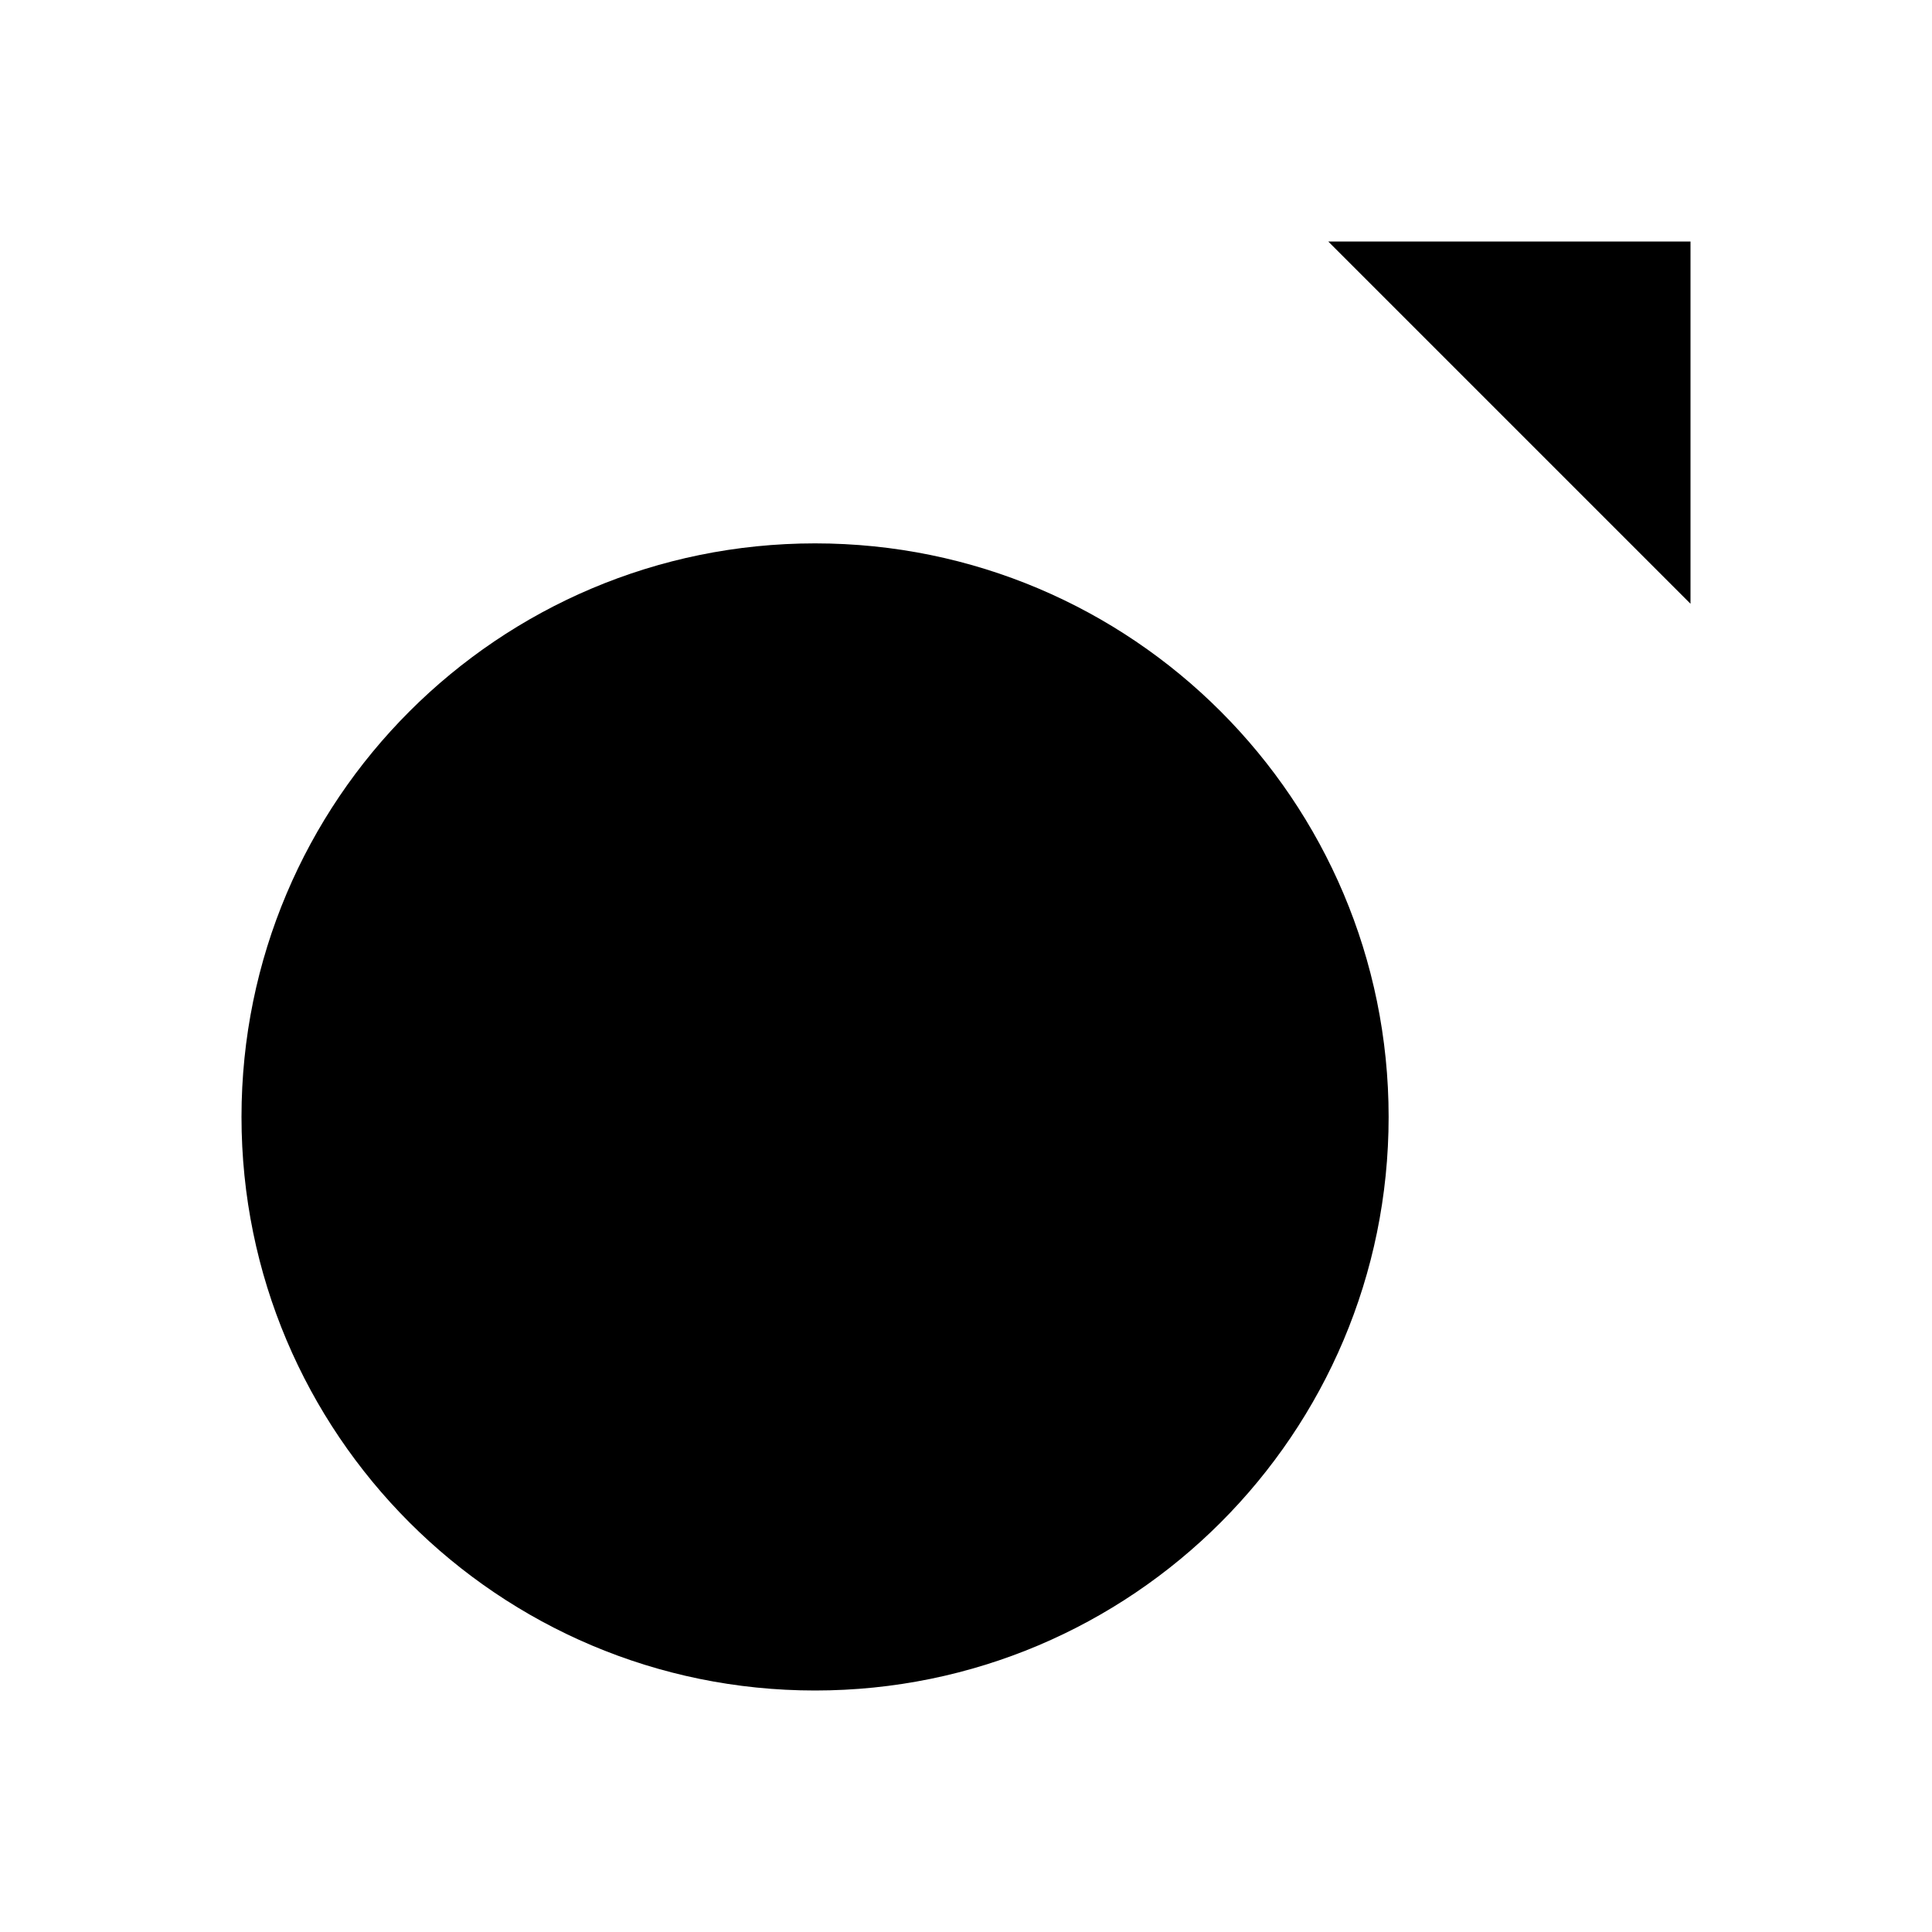
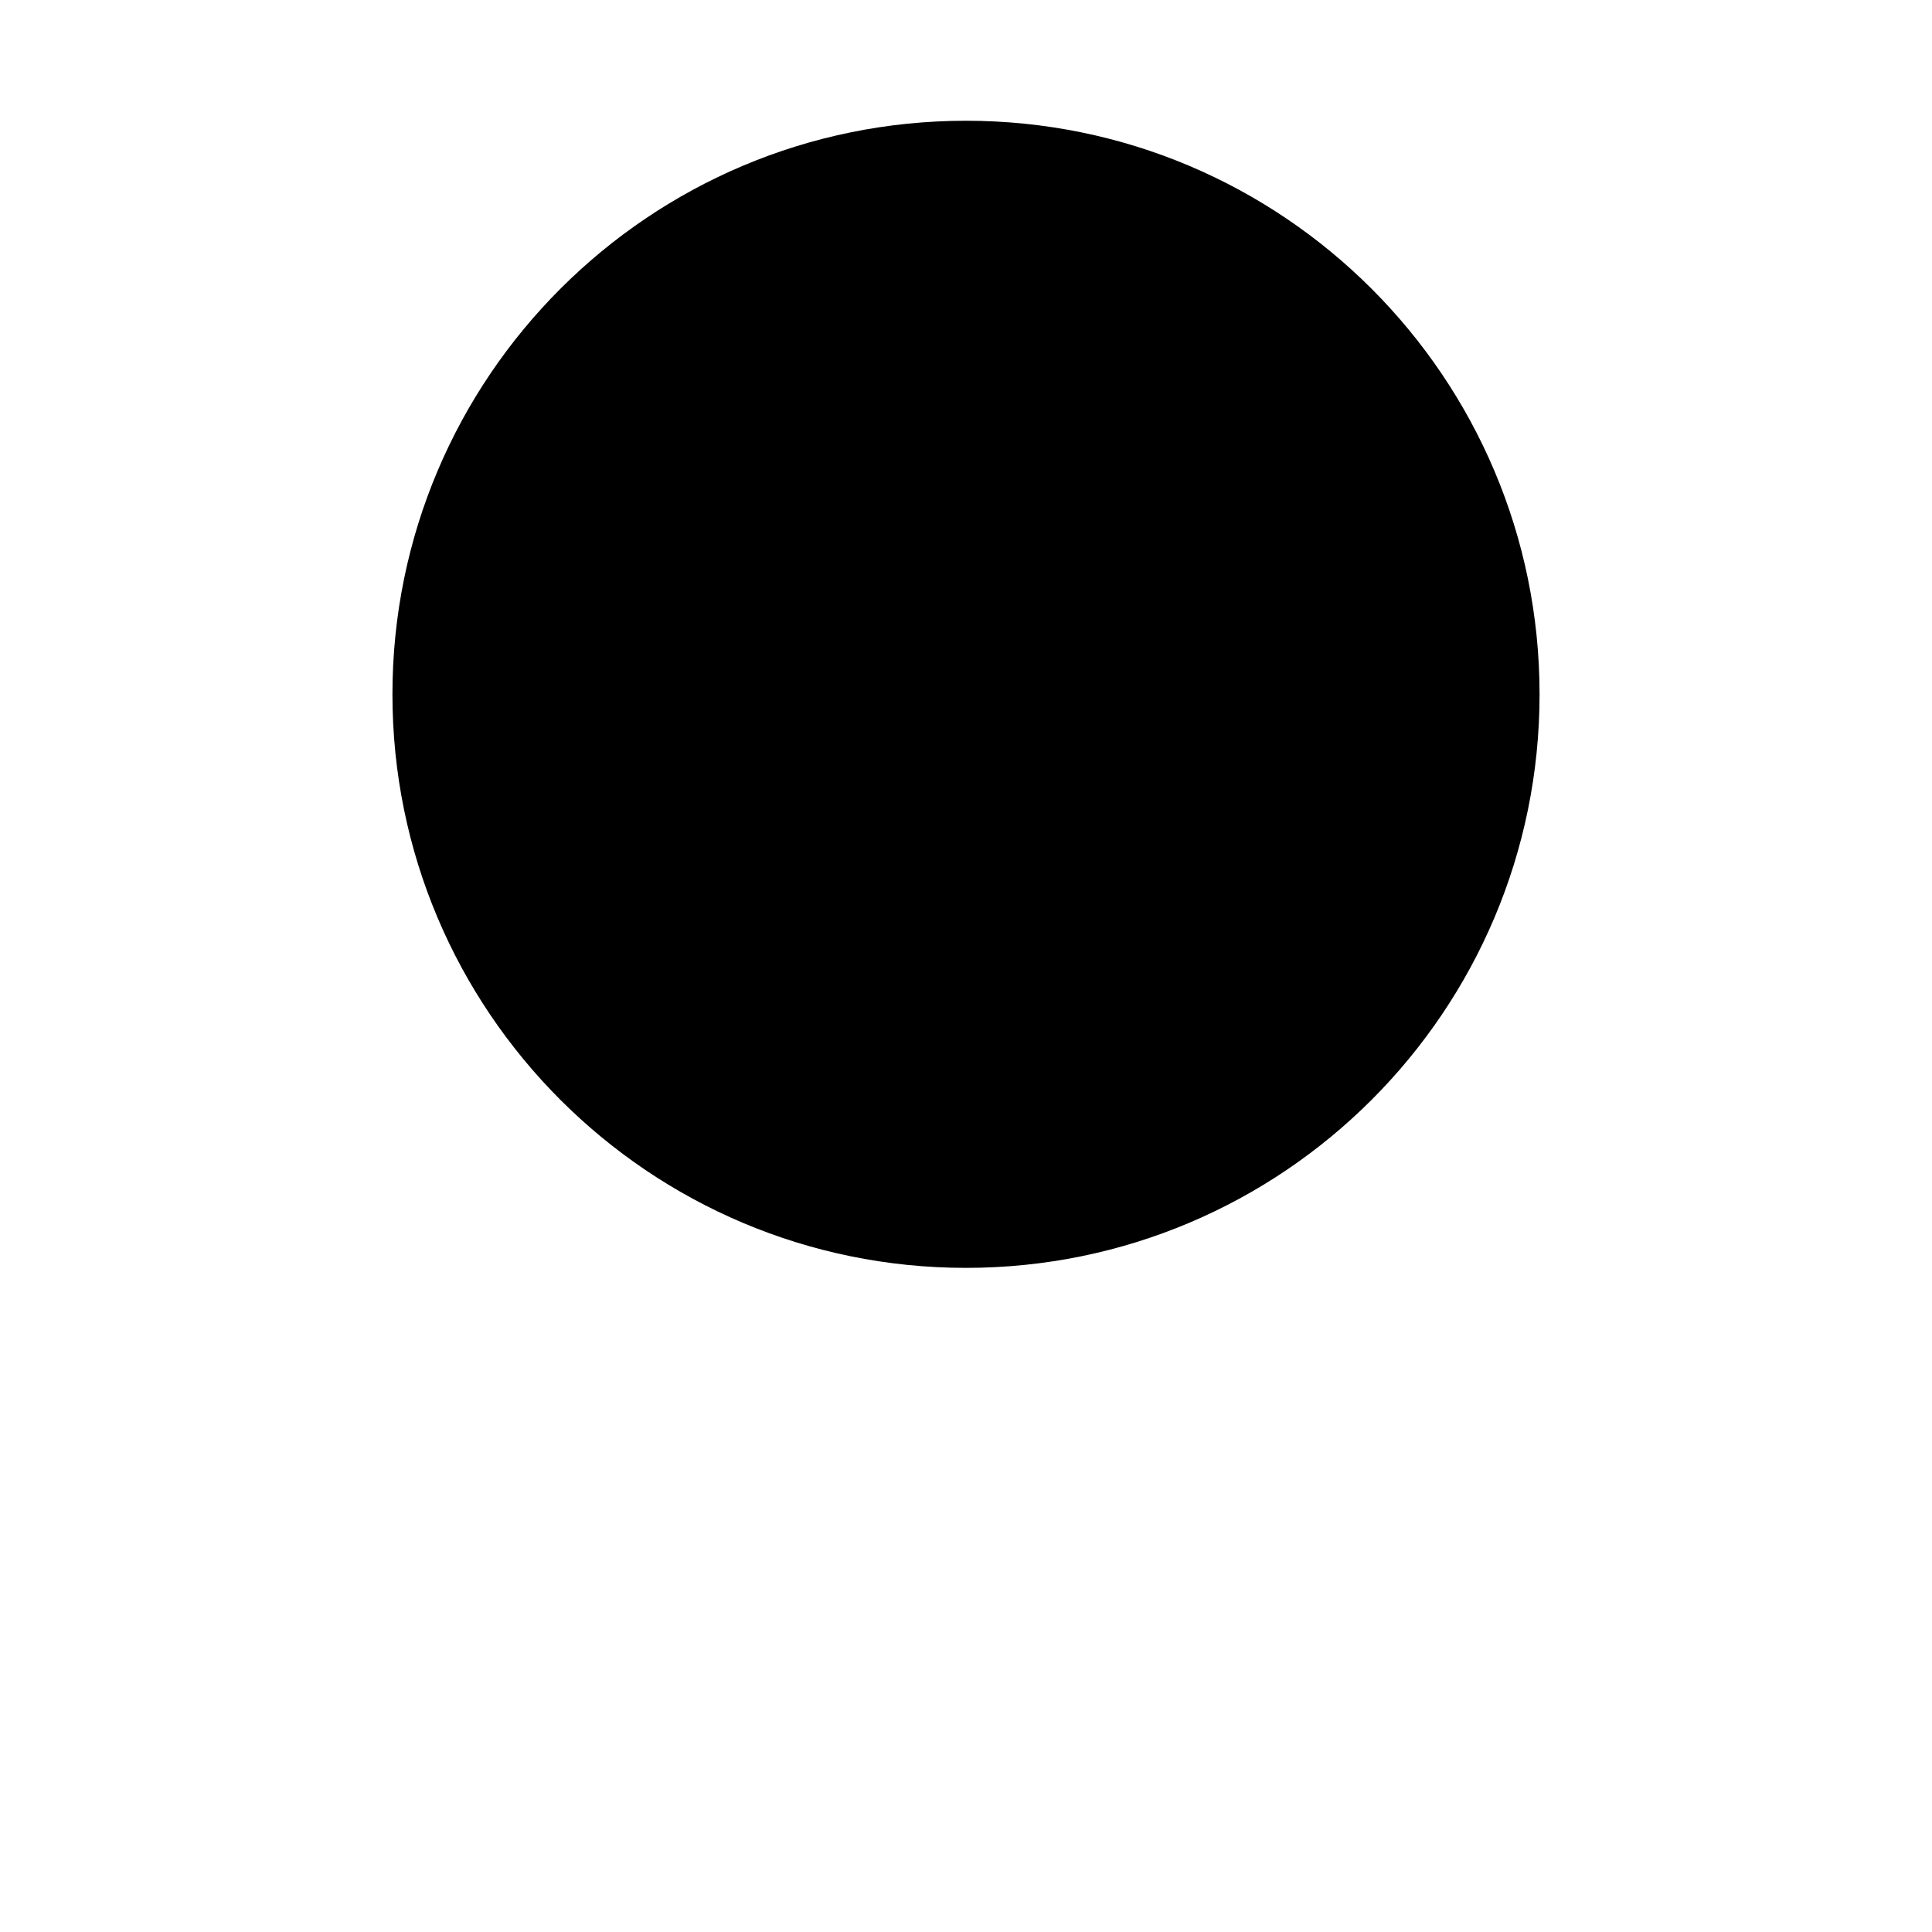
<svg xmlns="http://www.w3.org/2000/svg" class="ionicon" viewBox="0 0 512 512">
-   <circle cx="216" cy="296" r="152" stroke-linecap="round" stroke-linejoin="round" class="ionicon-fill-none ionicon-stroke-width" />
-   <path stroke-linecap="round" stroke-linejoin="round" d="M448 160V64h-96M324 188L448 64" class="ionicon-fill-none ionicon-stroke-width" />
+   <circle cx="256" cy="184" r="152" stroke-linecap="round" stroke-linejoin="round" class="ionicon-fill-none ionicon-stroke-width" />
+   <path stroke-linecap="round" stroke-linejoin="round" d="M256 336v144M314 416H198" class="ionicon-fill-none ionicon-stroke-width" />
</svg>
